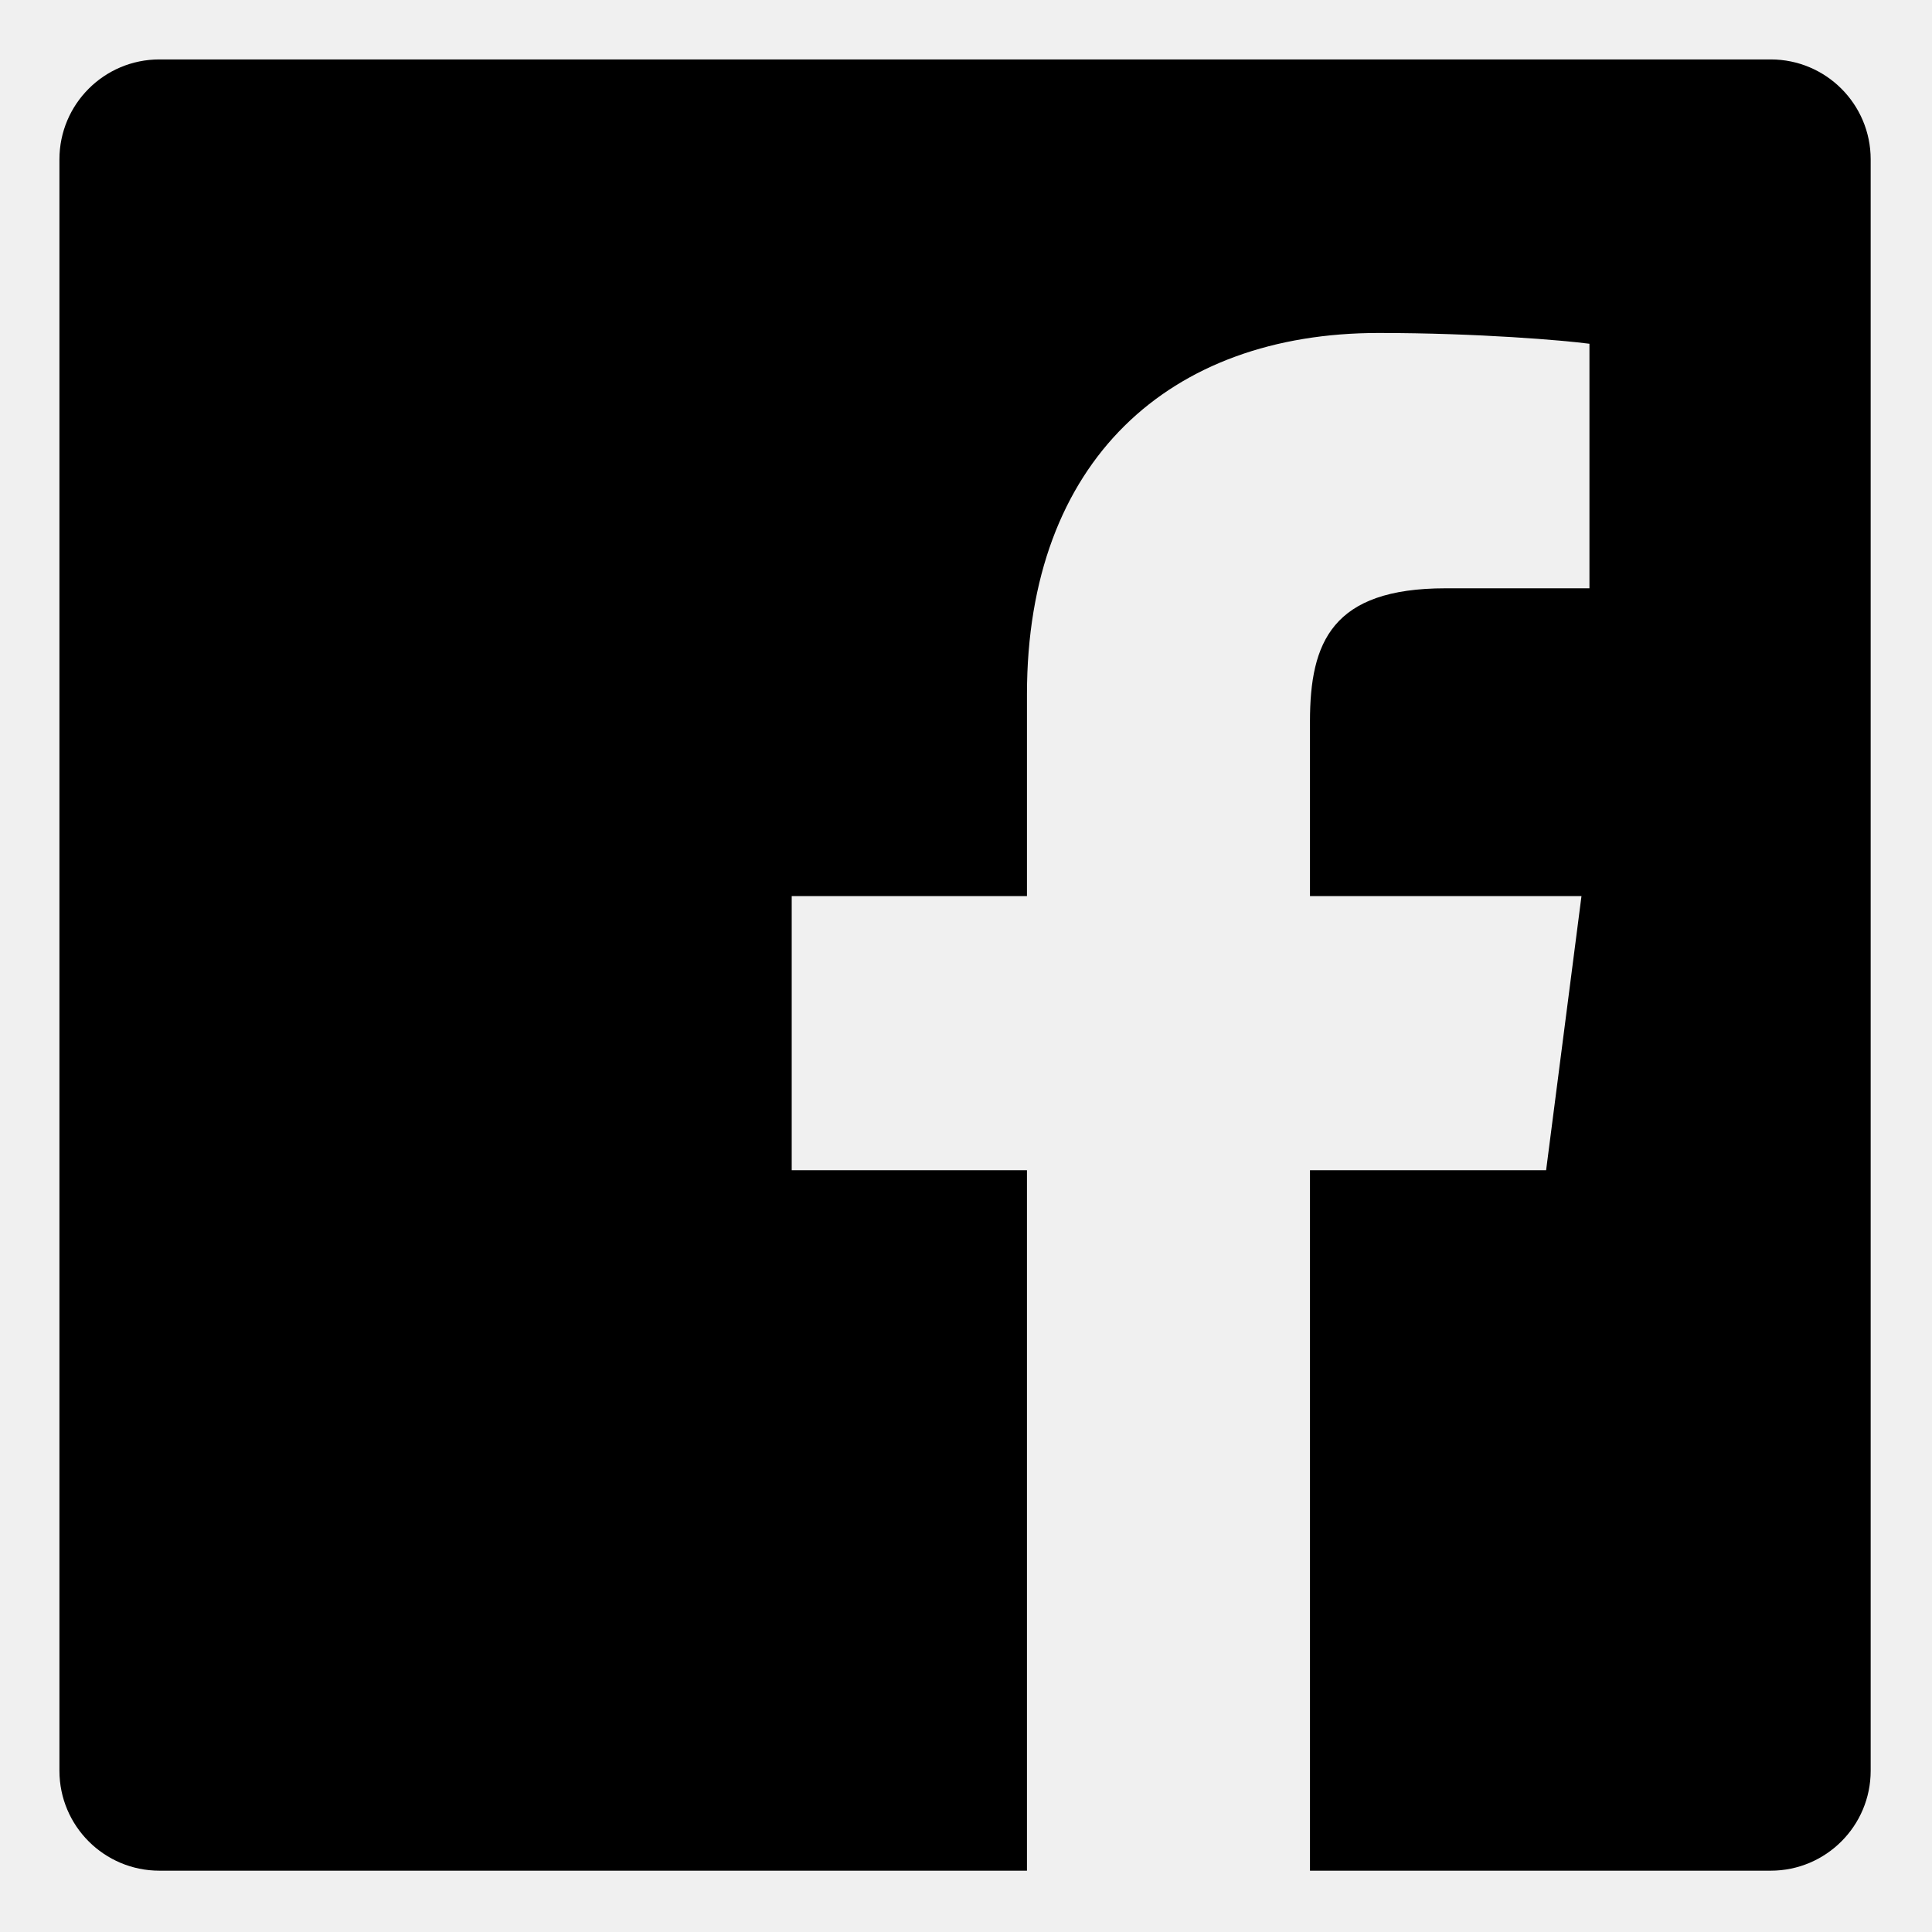
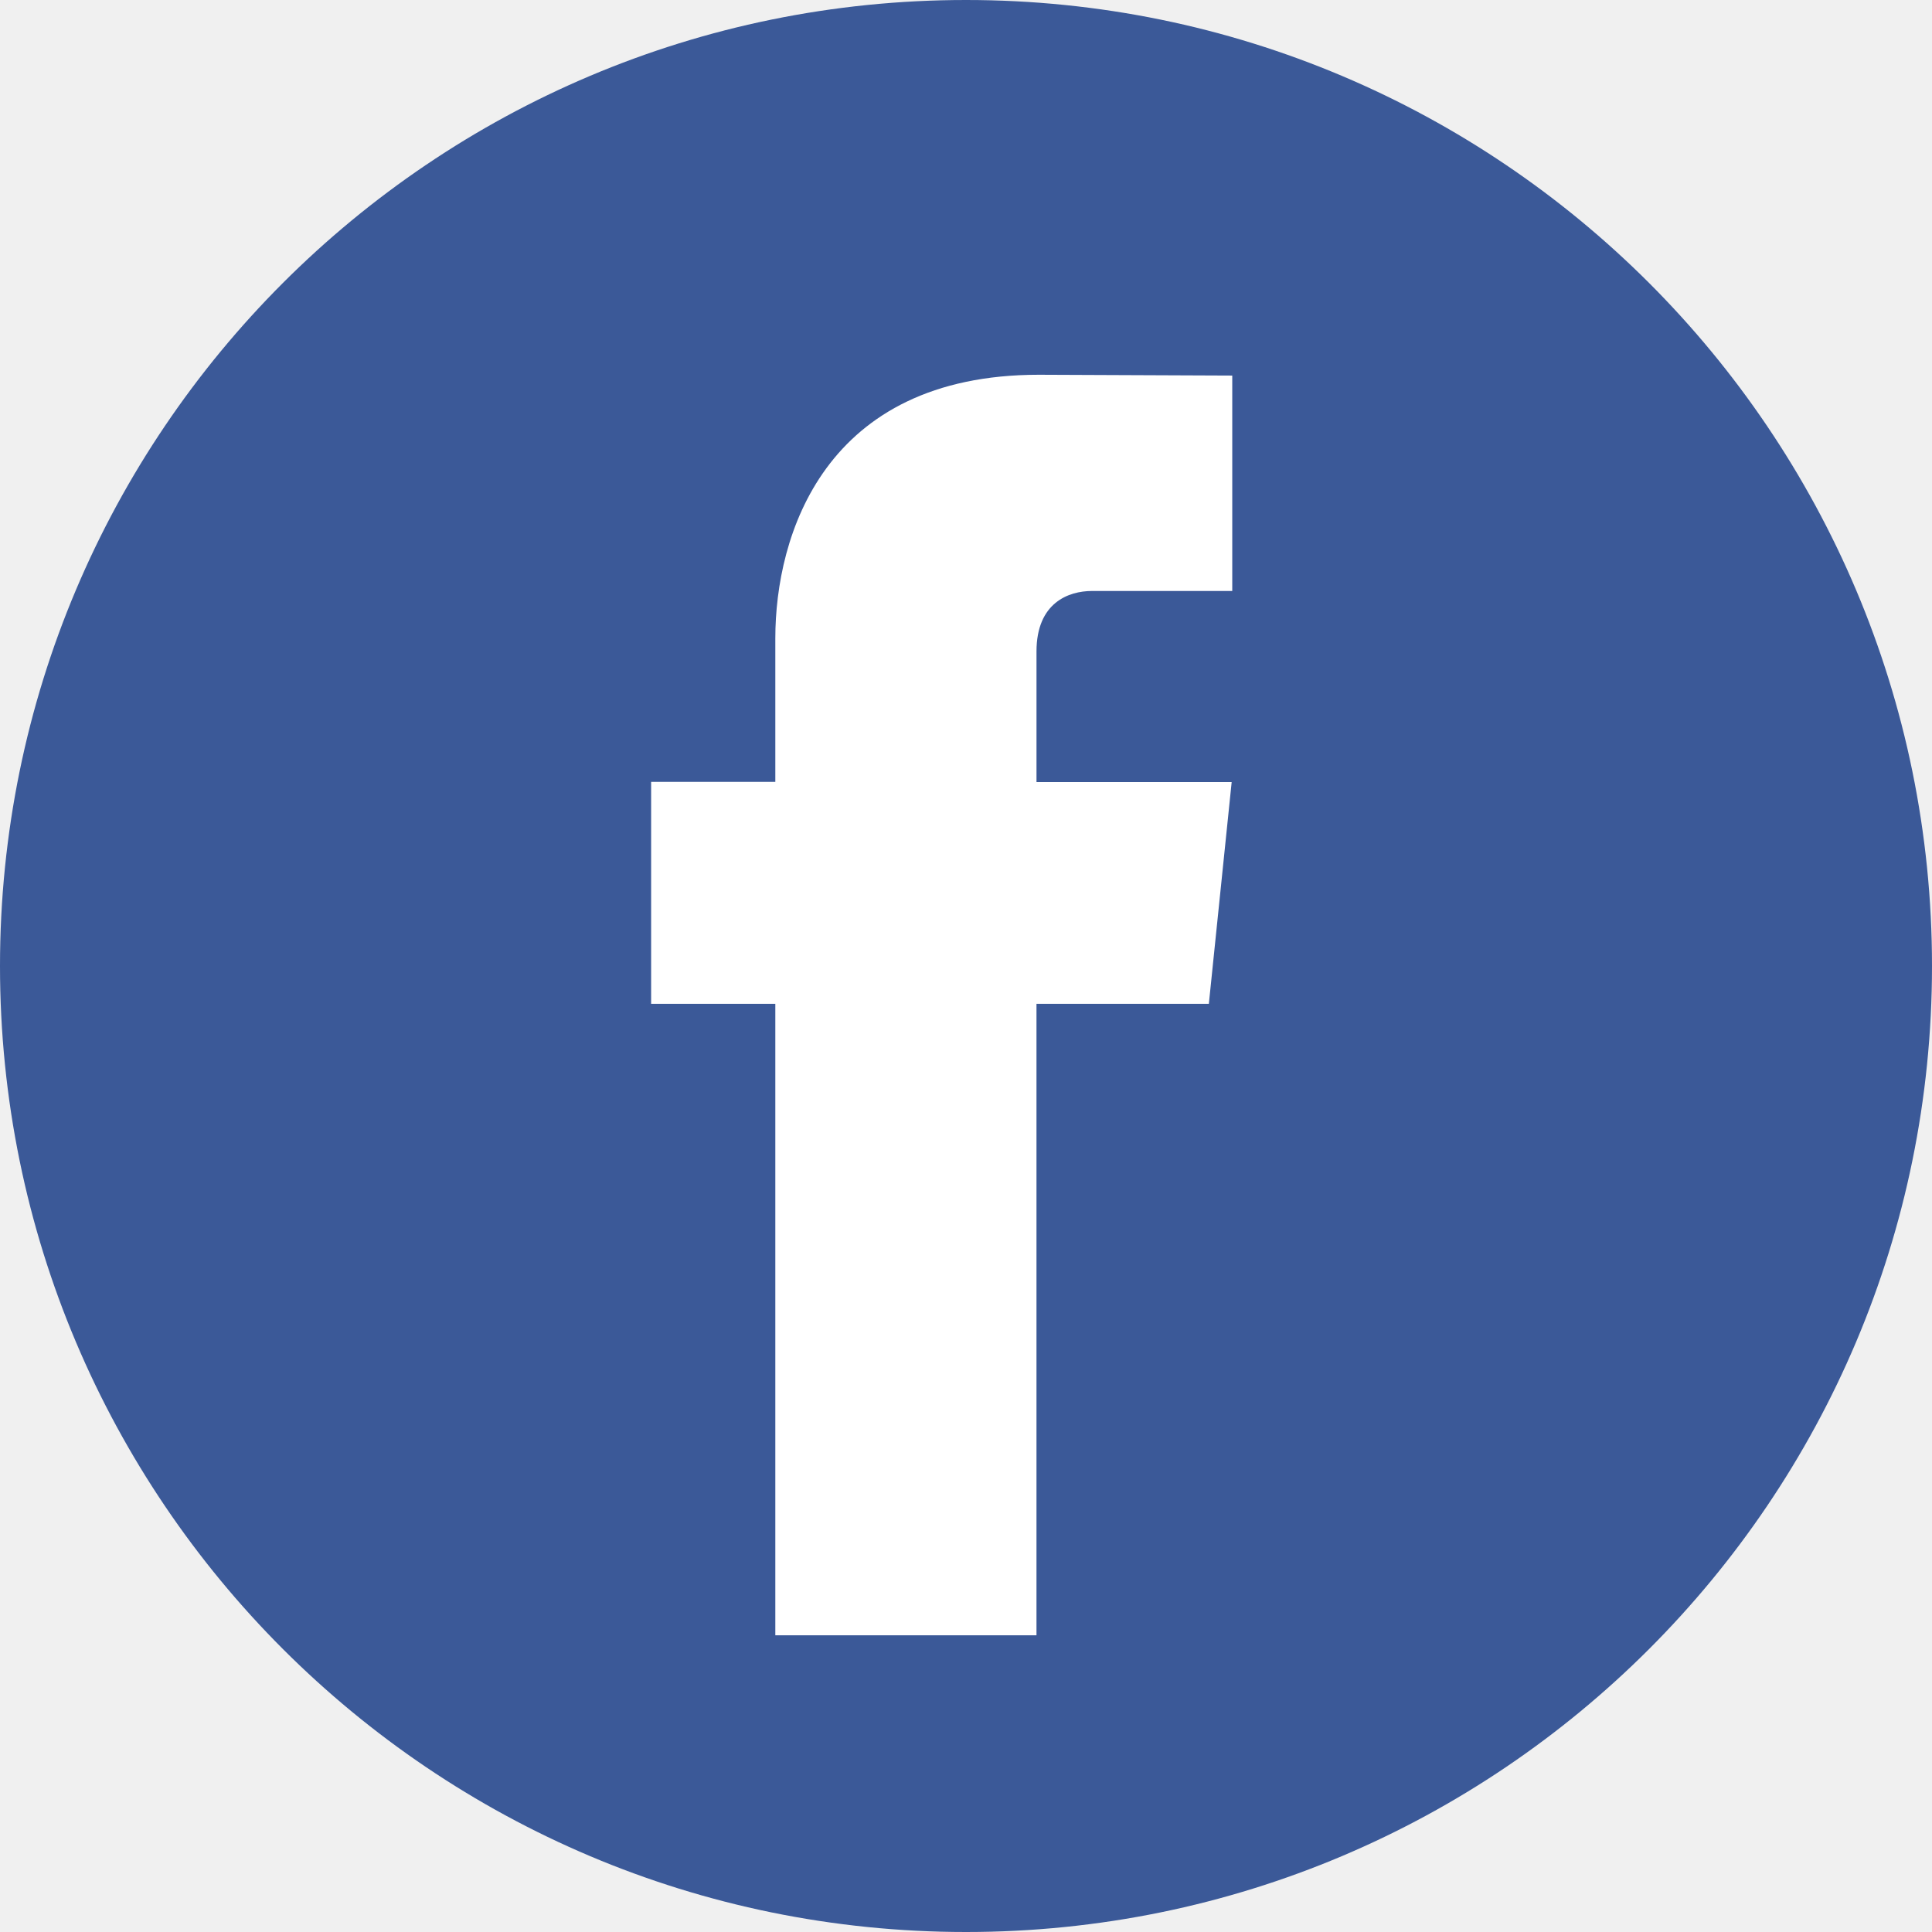
- <svg xmlns="http://www.w3.org/2000/svg" height="682.667pt" viewBox="-21 -21 682.667 682.667" width="682.667pt">
-   <path d="m604.672 0h-569.375c-19.496.012-35.301 15.824-35.297 35.328v569.375c.012 19.496 15.824 35.301 35.328 35.297h306.547v-247.5h-83.125v-96.875h83.125v-71.293c0-82.676 50.473-127.676 124.223-127.676 35.324 0 65.68 2.633 74.527 3.809v86.41h-50.855c-40.125 0-47.895 19.066-47.895 47.051v61.699h95.938l-12.5 96.875h-83.438v247.5h162.797c19.508.004 35.324-15.805 35.328-35.312 0-.004 0-.008 0-.016v-569.375c-.008-19.496-15.824-35.301-35.328-35.297zm0 0" />
+ <svg xmlns="http://www.w3.org/2000/svg" version="1.1" id="Capa_1" x="0px" y="0px" viewBox="0 0 112.196 112.196" style="enable-background:new 0 0 112.196 112.196;" xml:space="preserve">
+   <g>
+     <circle style="fill:#3B5998;" cx="56.098" cy="56.098" r="56.098" />
+     <path style="fill:#FFFFFF;" d="M70.201,58.294h-10.01v36.672H45.025V58.294h-7.213V45.406h7.213v-8.34   c0-5.964,2.833-15.303,15.301-15.303L71.56,21.81v12.51h-8.151c-1.337,0-3.217,0.668-3.217,3.513v7.585h11.334L70.201,58.294z" />
+   </g>
+   <g>
+ </g>
+   <g>
+ </g>
+   <g>
+ </g>
+   <g>
+ </g>
+   <g>
+ </g>
+   <g>
+ </g>
+   <g>
+ </g>
+   <g>
+ </g>
+   <g>
+ </g>
+   <g>
+ </g>
+   <g>
+ </g>
+   <g>
+ </g>
+   <g>
+ </g>
+   <g>
+ </g>
+   <g>
+ </g>
</svg>
